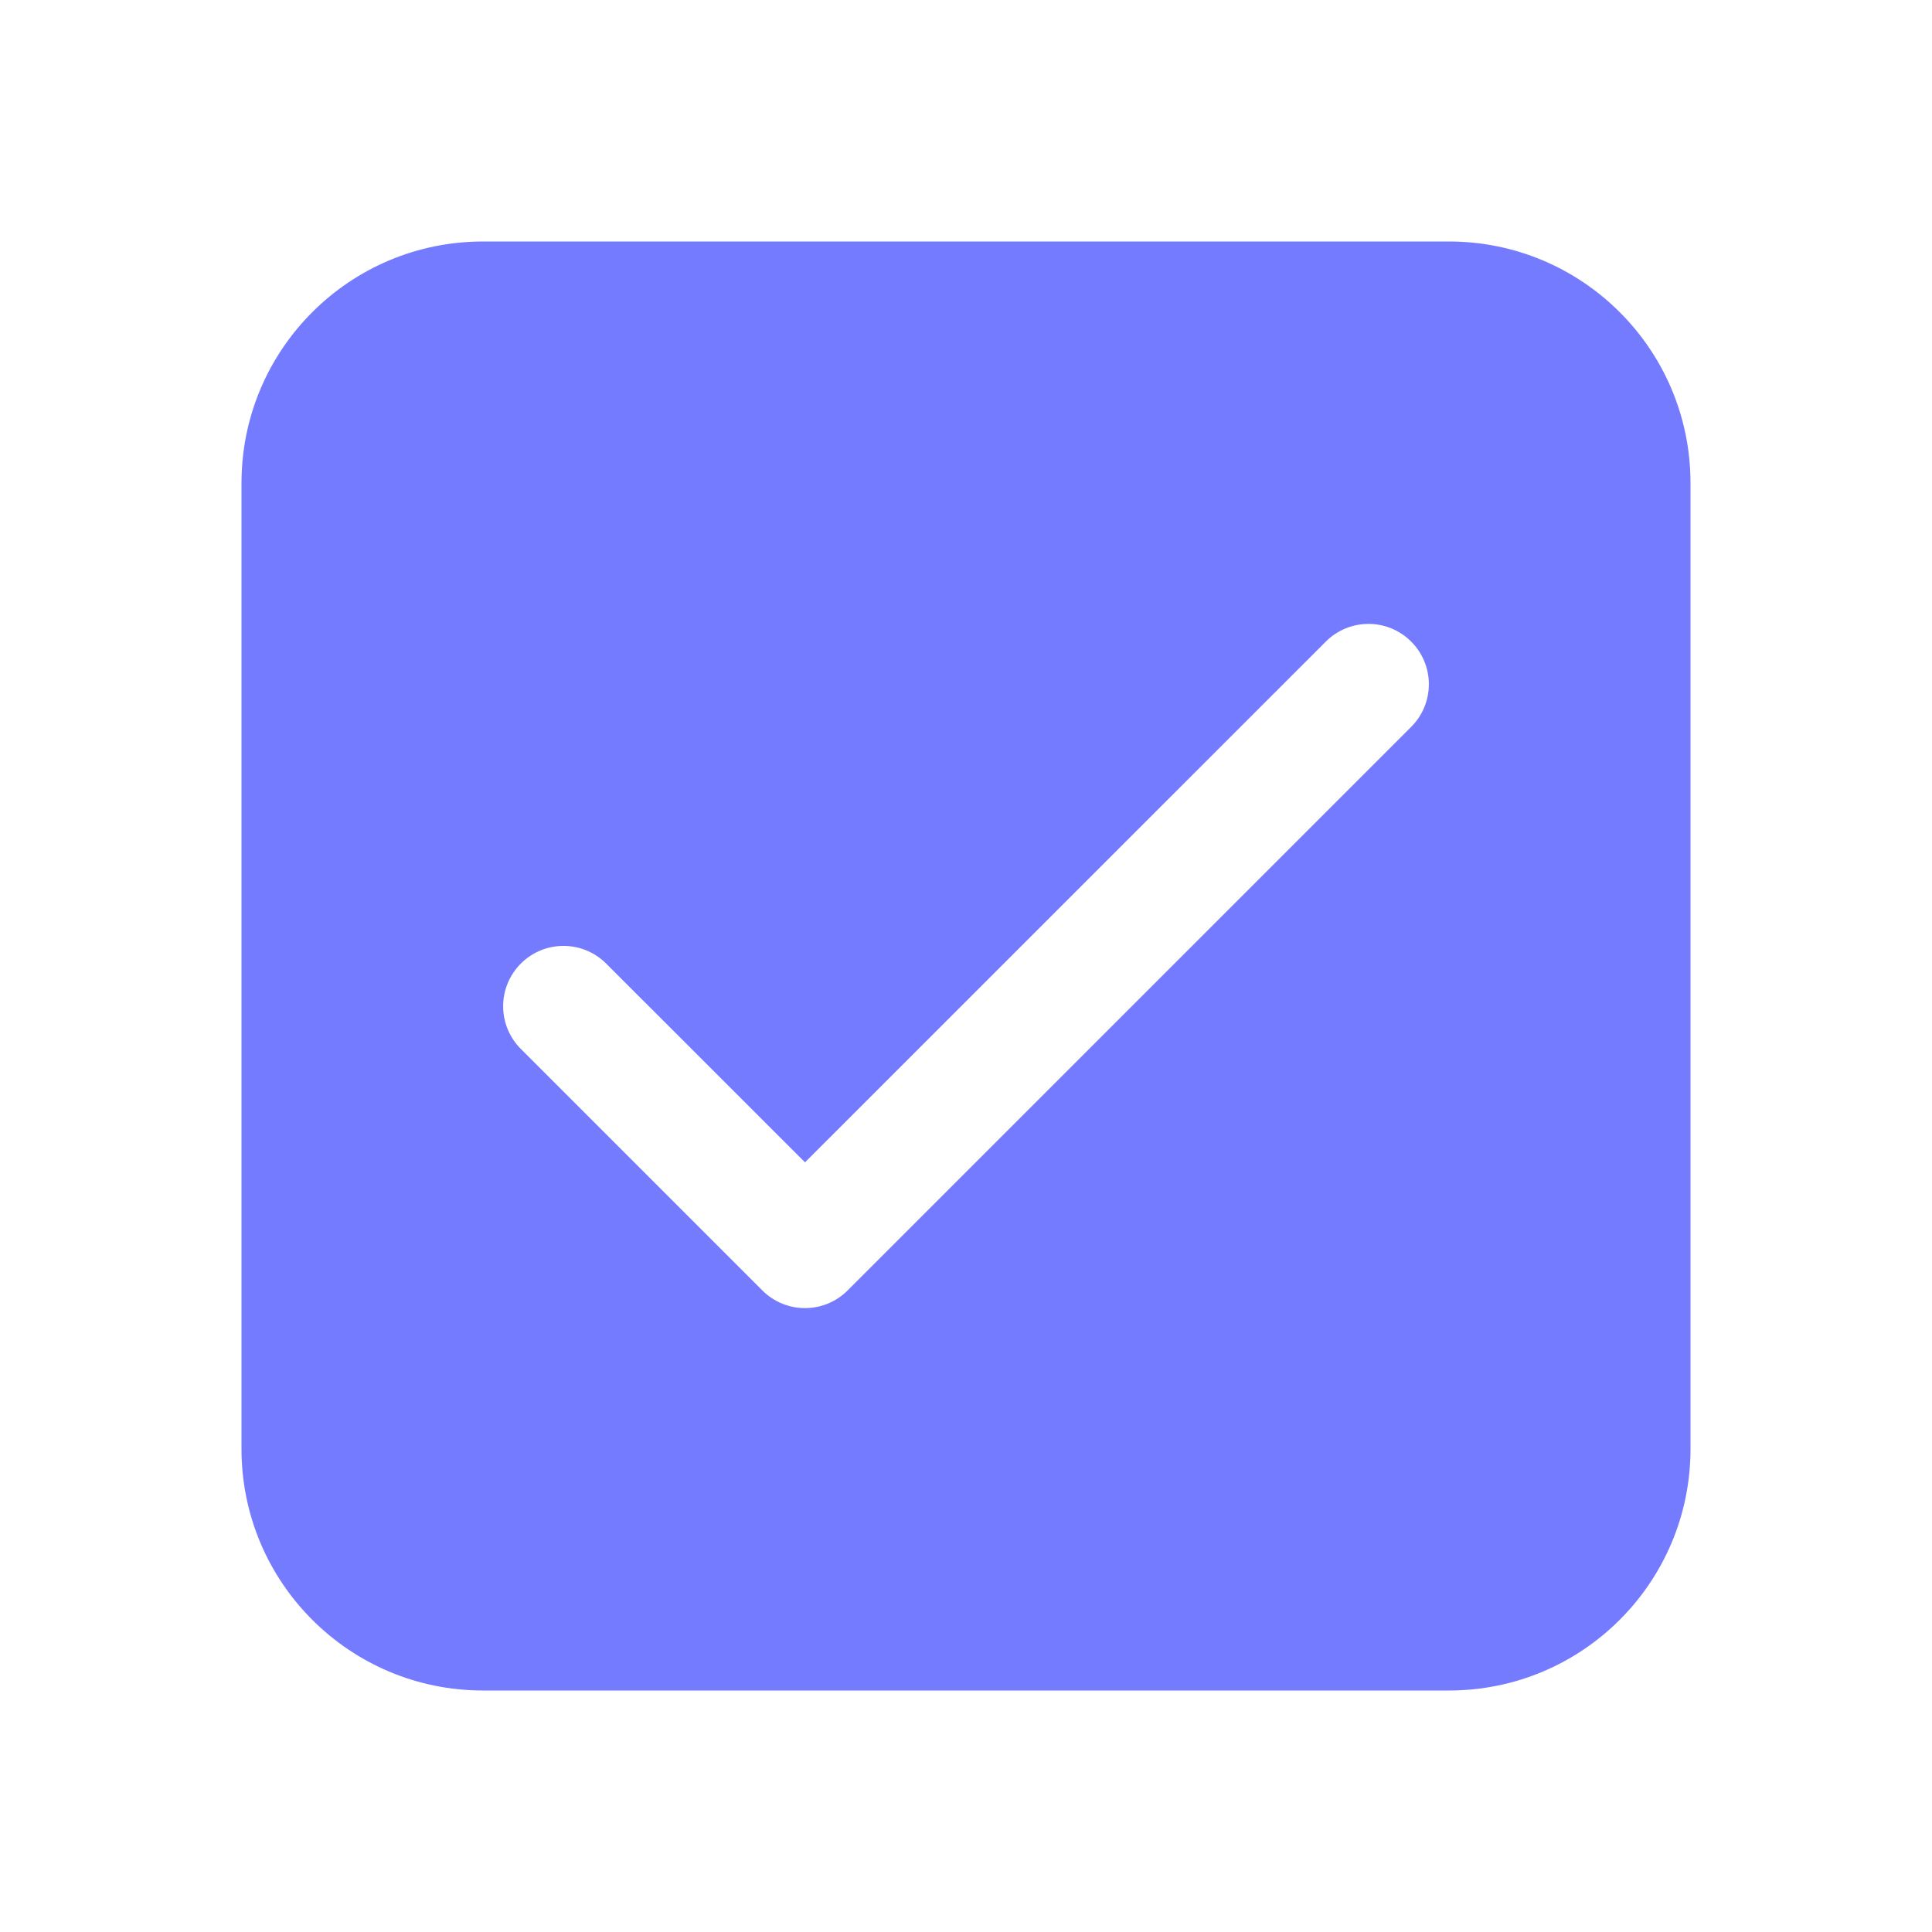
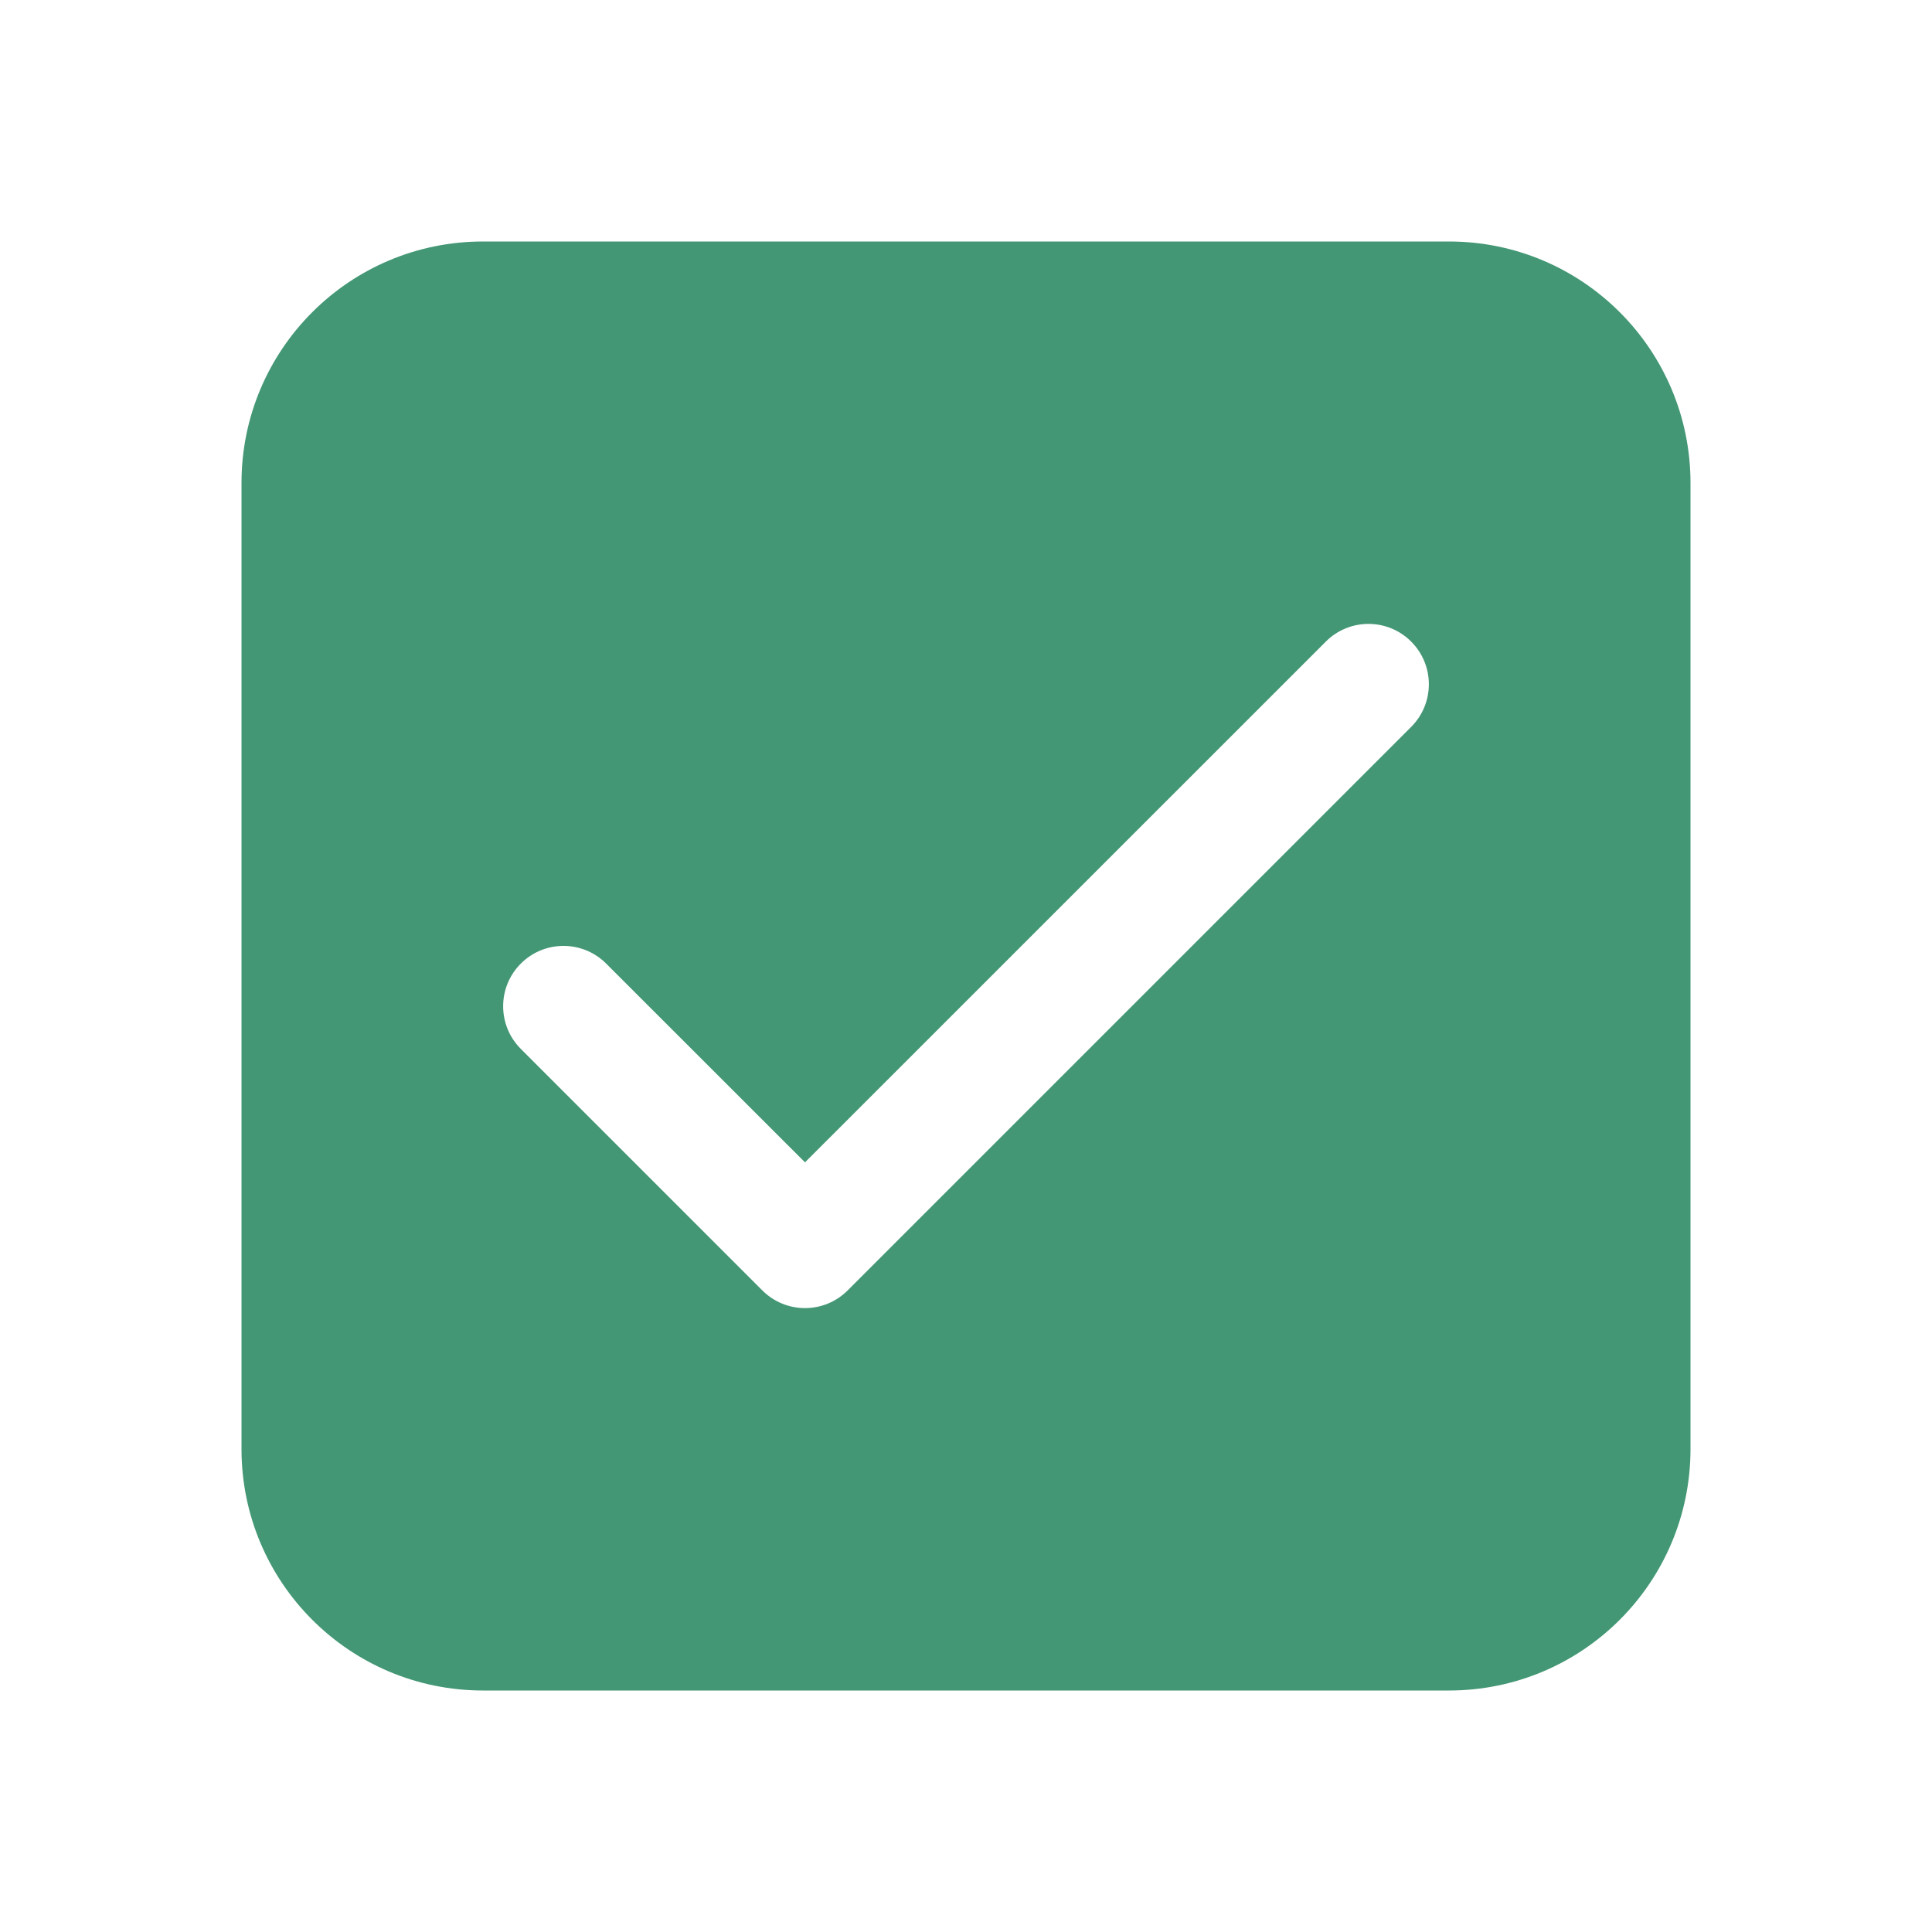
<svg xmlns="http://www.w3.org/2000/svg" width="800px" height="800px" viewBox="0 0 24 24" version="1.1">
  <g id="🔍-Product-Icons" stroke="none" stroke-width="1" fill="none" fill-rule="evenodd">
-     <g id="ic_fluent_checkbox_checked_24_filled" fill="#747bff" fill-rule="nonzero">
+     <g id="ic_fluent_checkbox_checked_24_filled" fill="#439775" fill-rule="nonzero">
      <path d="M18,3 C19.657,3 21,4.343 21,6 L21,18 C21,19.657 19.657,21 18,21 L6,21 C4.343,21 3,19.657 3,18 L3,6 C3,4.343 4.343,3 6,3 L18,3 Z M16.47,7.97 L10,14.439 L7.53,11.97 C7.237,11.677 6.763,11.677 6.47,11.97 C6.177,12.263 6.177,12.737 6.47,13.03 L9.47,16.03 C9.763,16.323 10.237,16.323 10.53,16.03 L17.53,9.03 C17.823,8.737 17.823,8.263 17.53,7.97 C17.237,7.677 16.763,7.677 16.47,7.97 Z" id="🎨-Color">

</path>
    </g>
  </g>
</svg>
